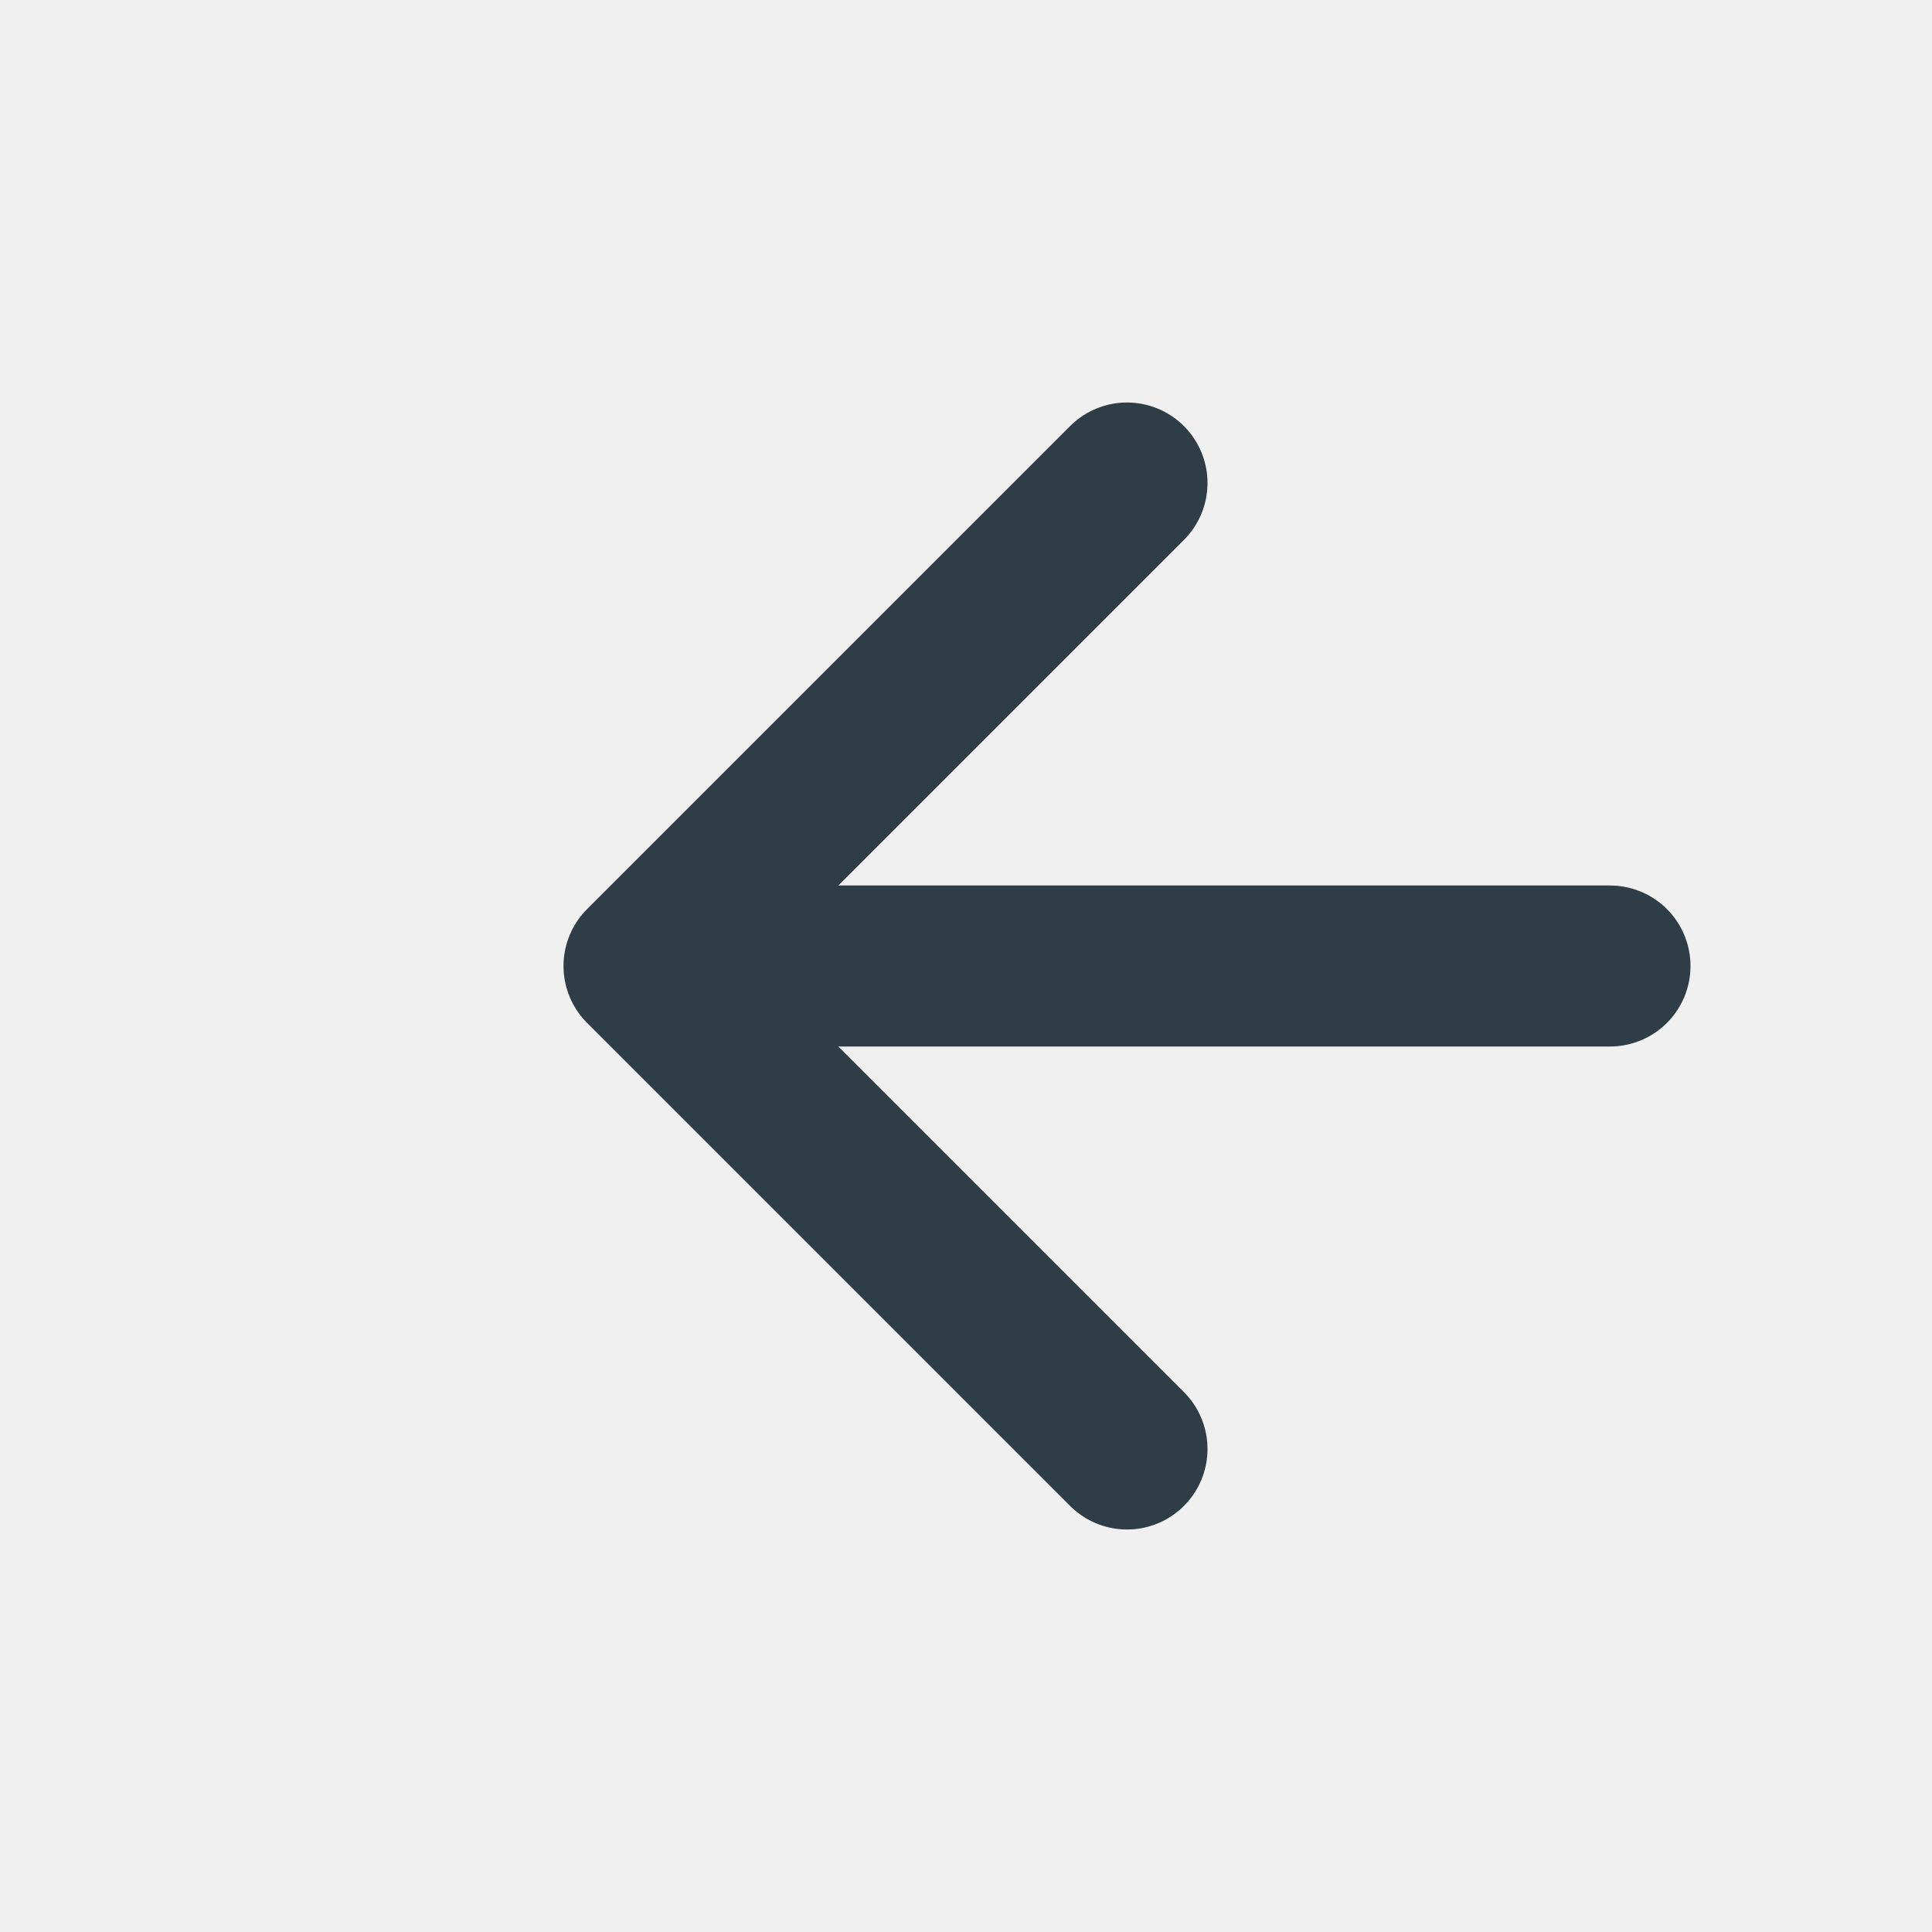
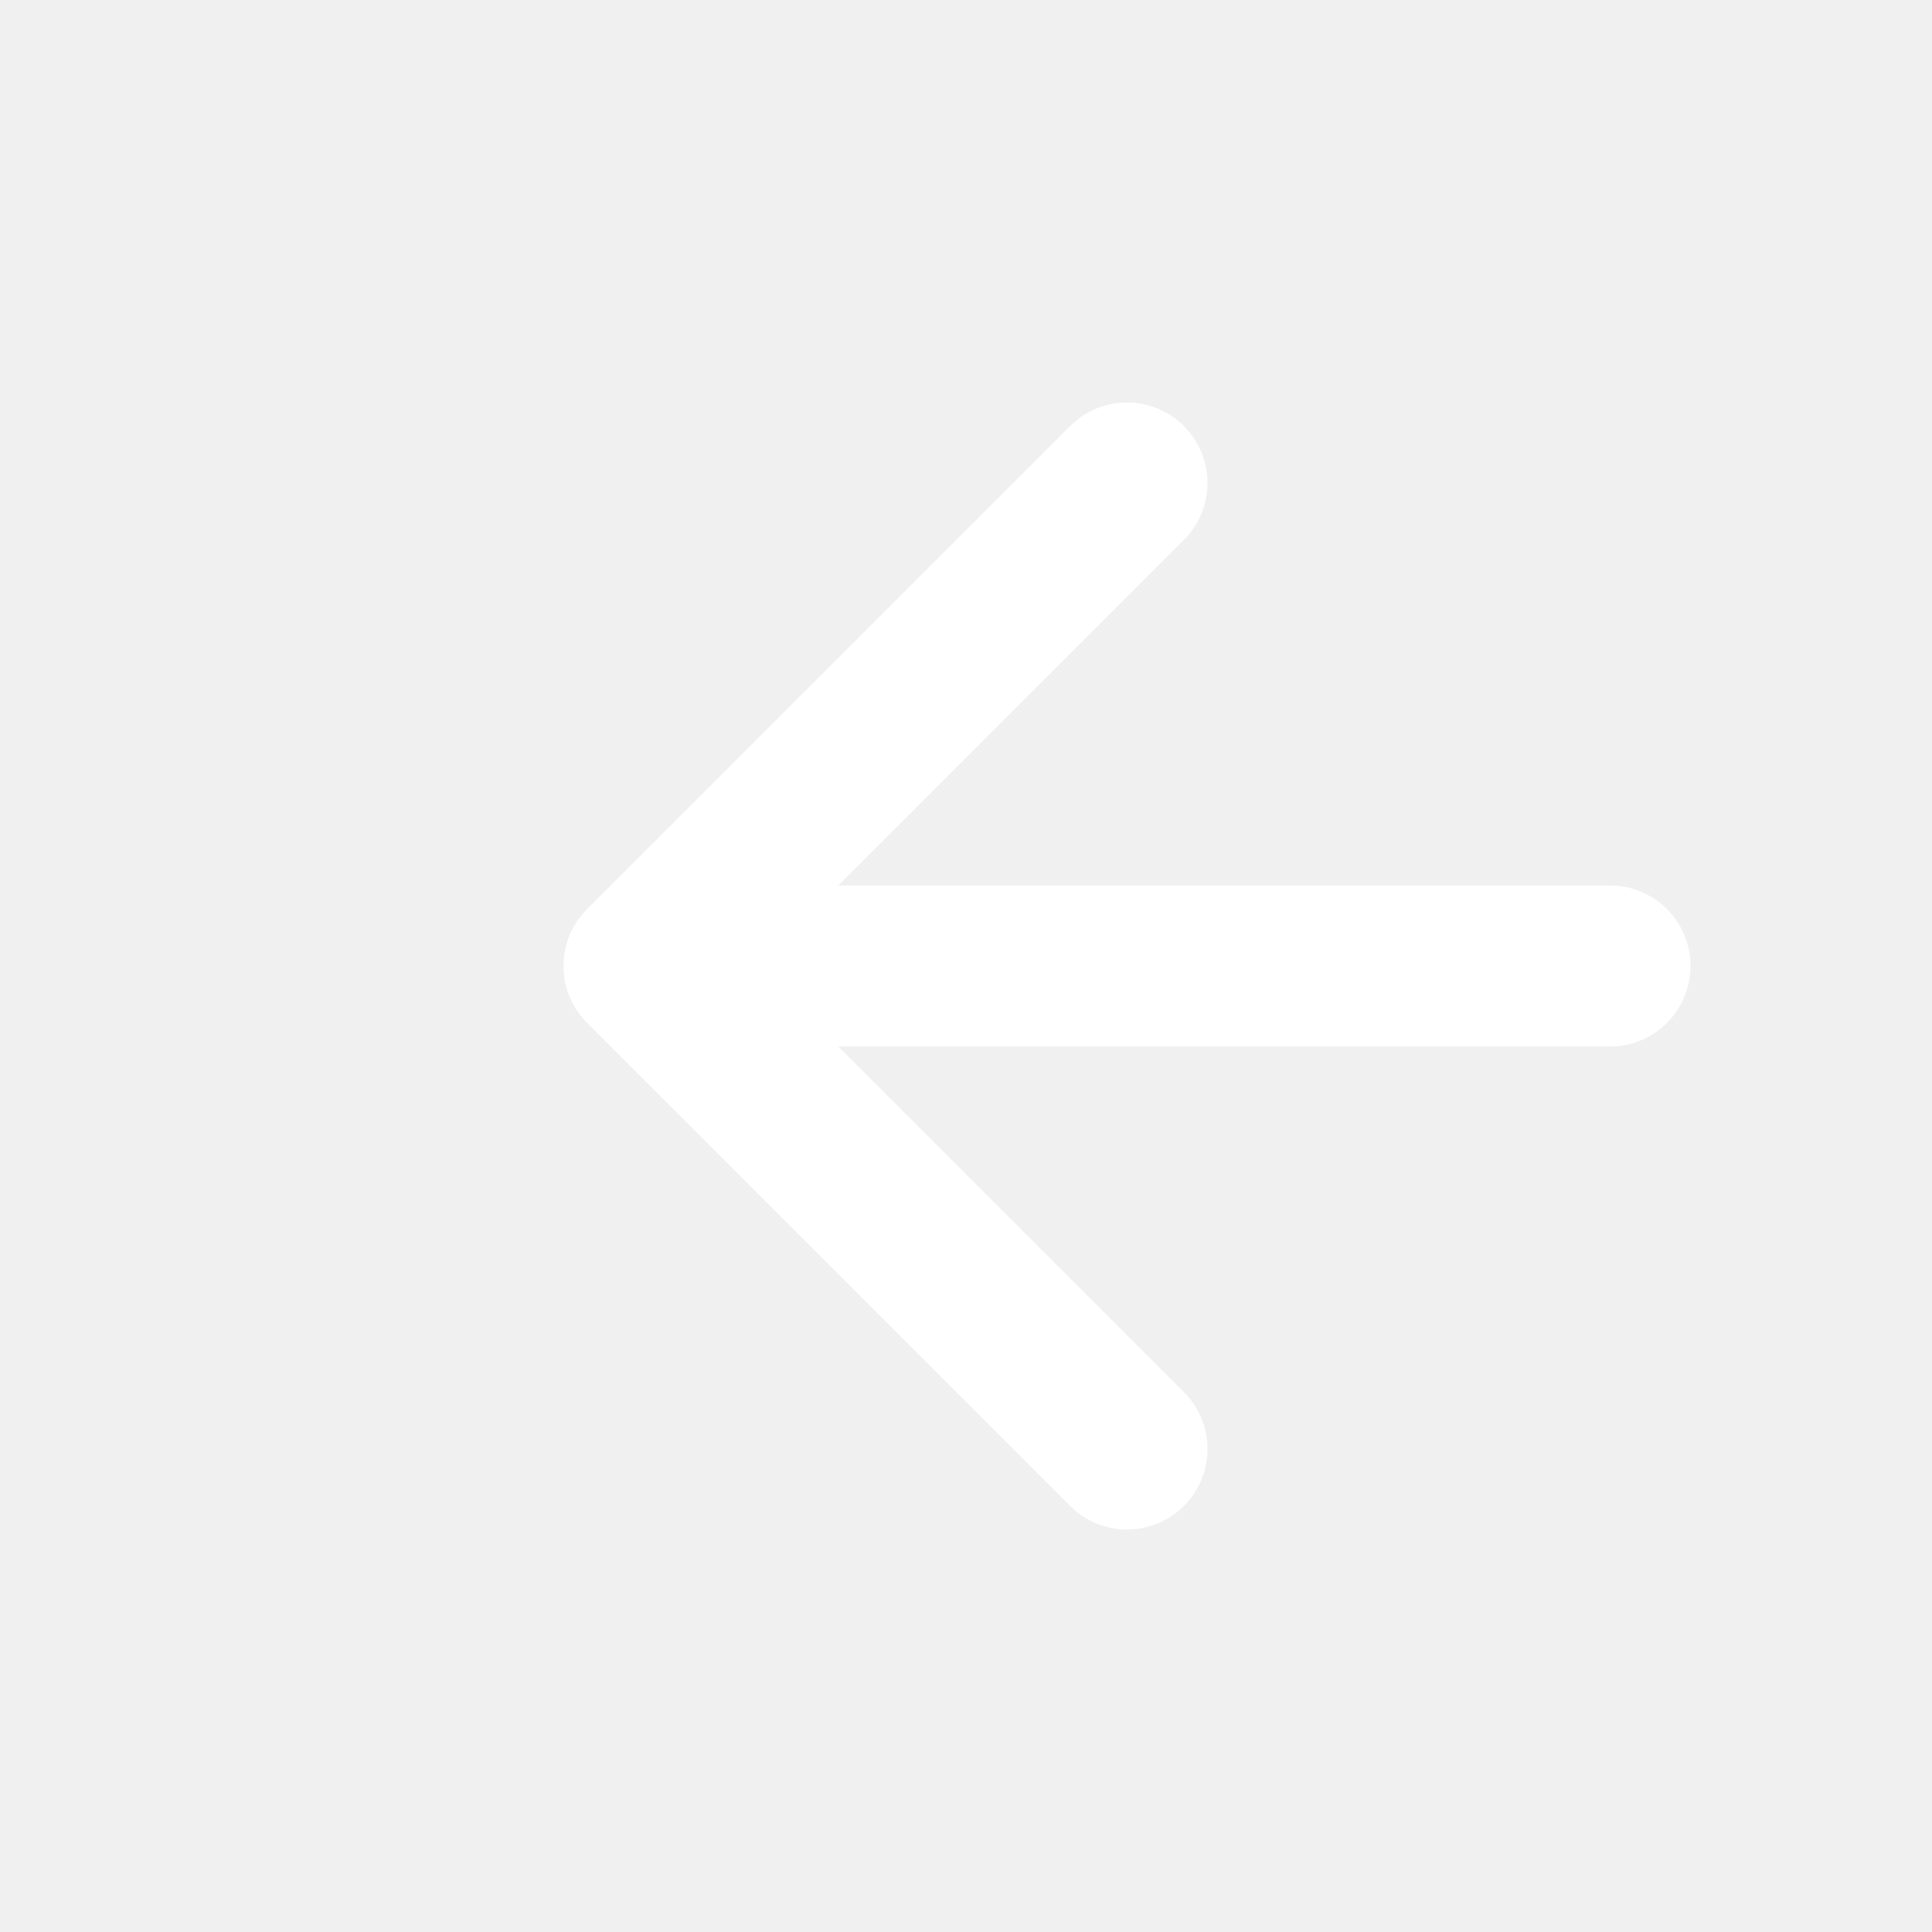
<svg xmlns="http://www.w3.org/2000/svg" width="24" height="24" viewBox="0 0 24 24" fill="none">
-   <path d="M14 6L8 12L14 18" stroke="#2F3E46" stroke-width="2" stroke-linecap="round" stroke-linejoin="round" />
-   <path d="M9 12H20" stroke="#2F3E46" stroke-width="2" stroke-linecap="round" />
+   <path d="M14 6L8 12L14 18" stroke="#FFFFFF" stroke-width="2" stroke-linecap="round" stroke-linejoin="round" />
+   <path d="M9 12H20" stroke="#FFFFFF" stroke-width="2" stroke-linecap="round" />
</svg>
